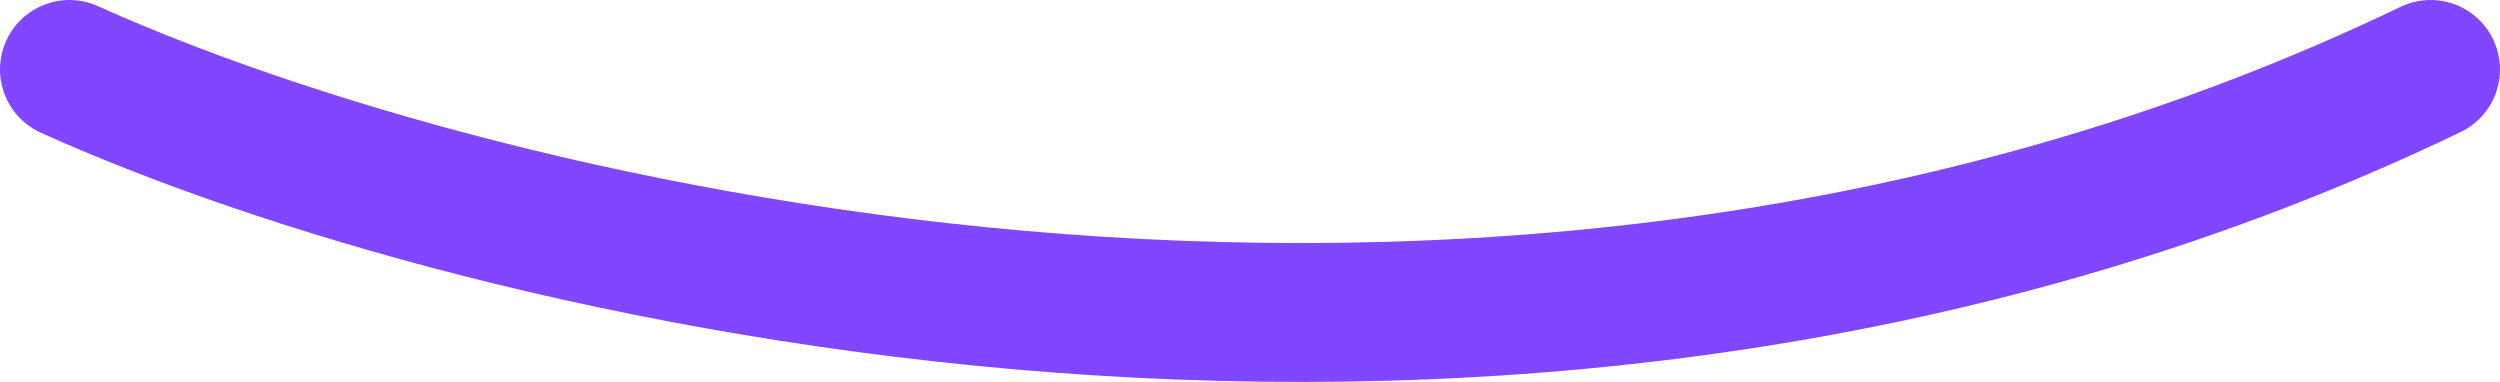
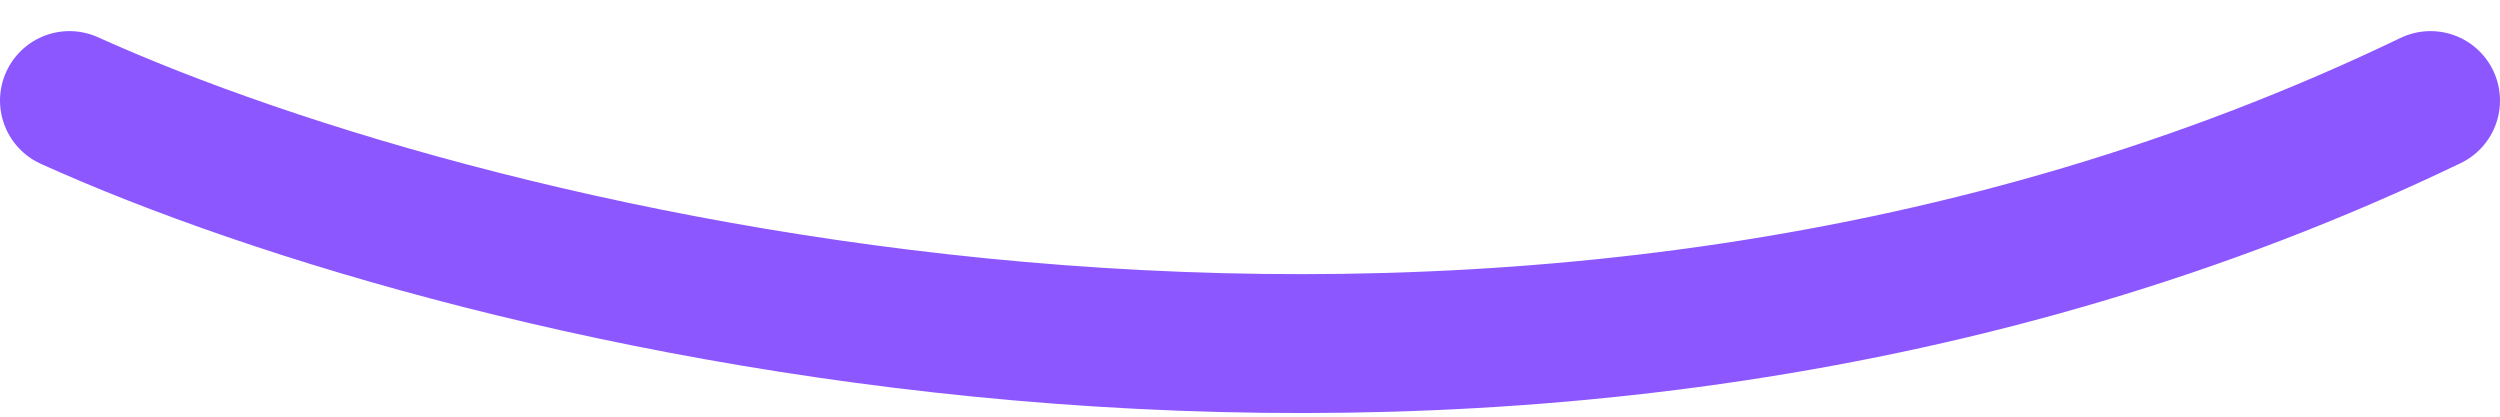
- <svg xmlns="http://www.w3.org/2000/svg" width="72" height="11" viewBox="0 0 72 11" fill="none">
-   <path id="vector" d="M2 2C13.685 7.282 43.645 14.678 70 2" stroke="#8146FF" stroke-width="4" stroke-linecap="round" />
+ <svg xmlns="http://www.w3.org/2000/svg" width="72" height="12" viewBox="0 0 72 12" fill="none">
+   <path id="vector" d="M2 2.896C13.685 8.178 43.645 15.573 70 2.896" stroke="#8C57FF" stroke-width="4" stroke-linecap="round" />
</svg>
